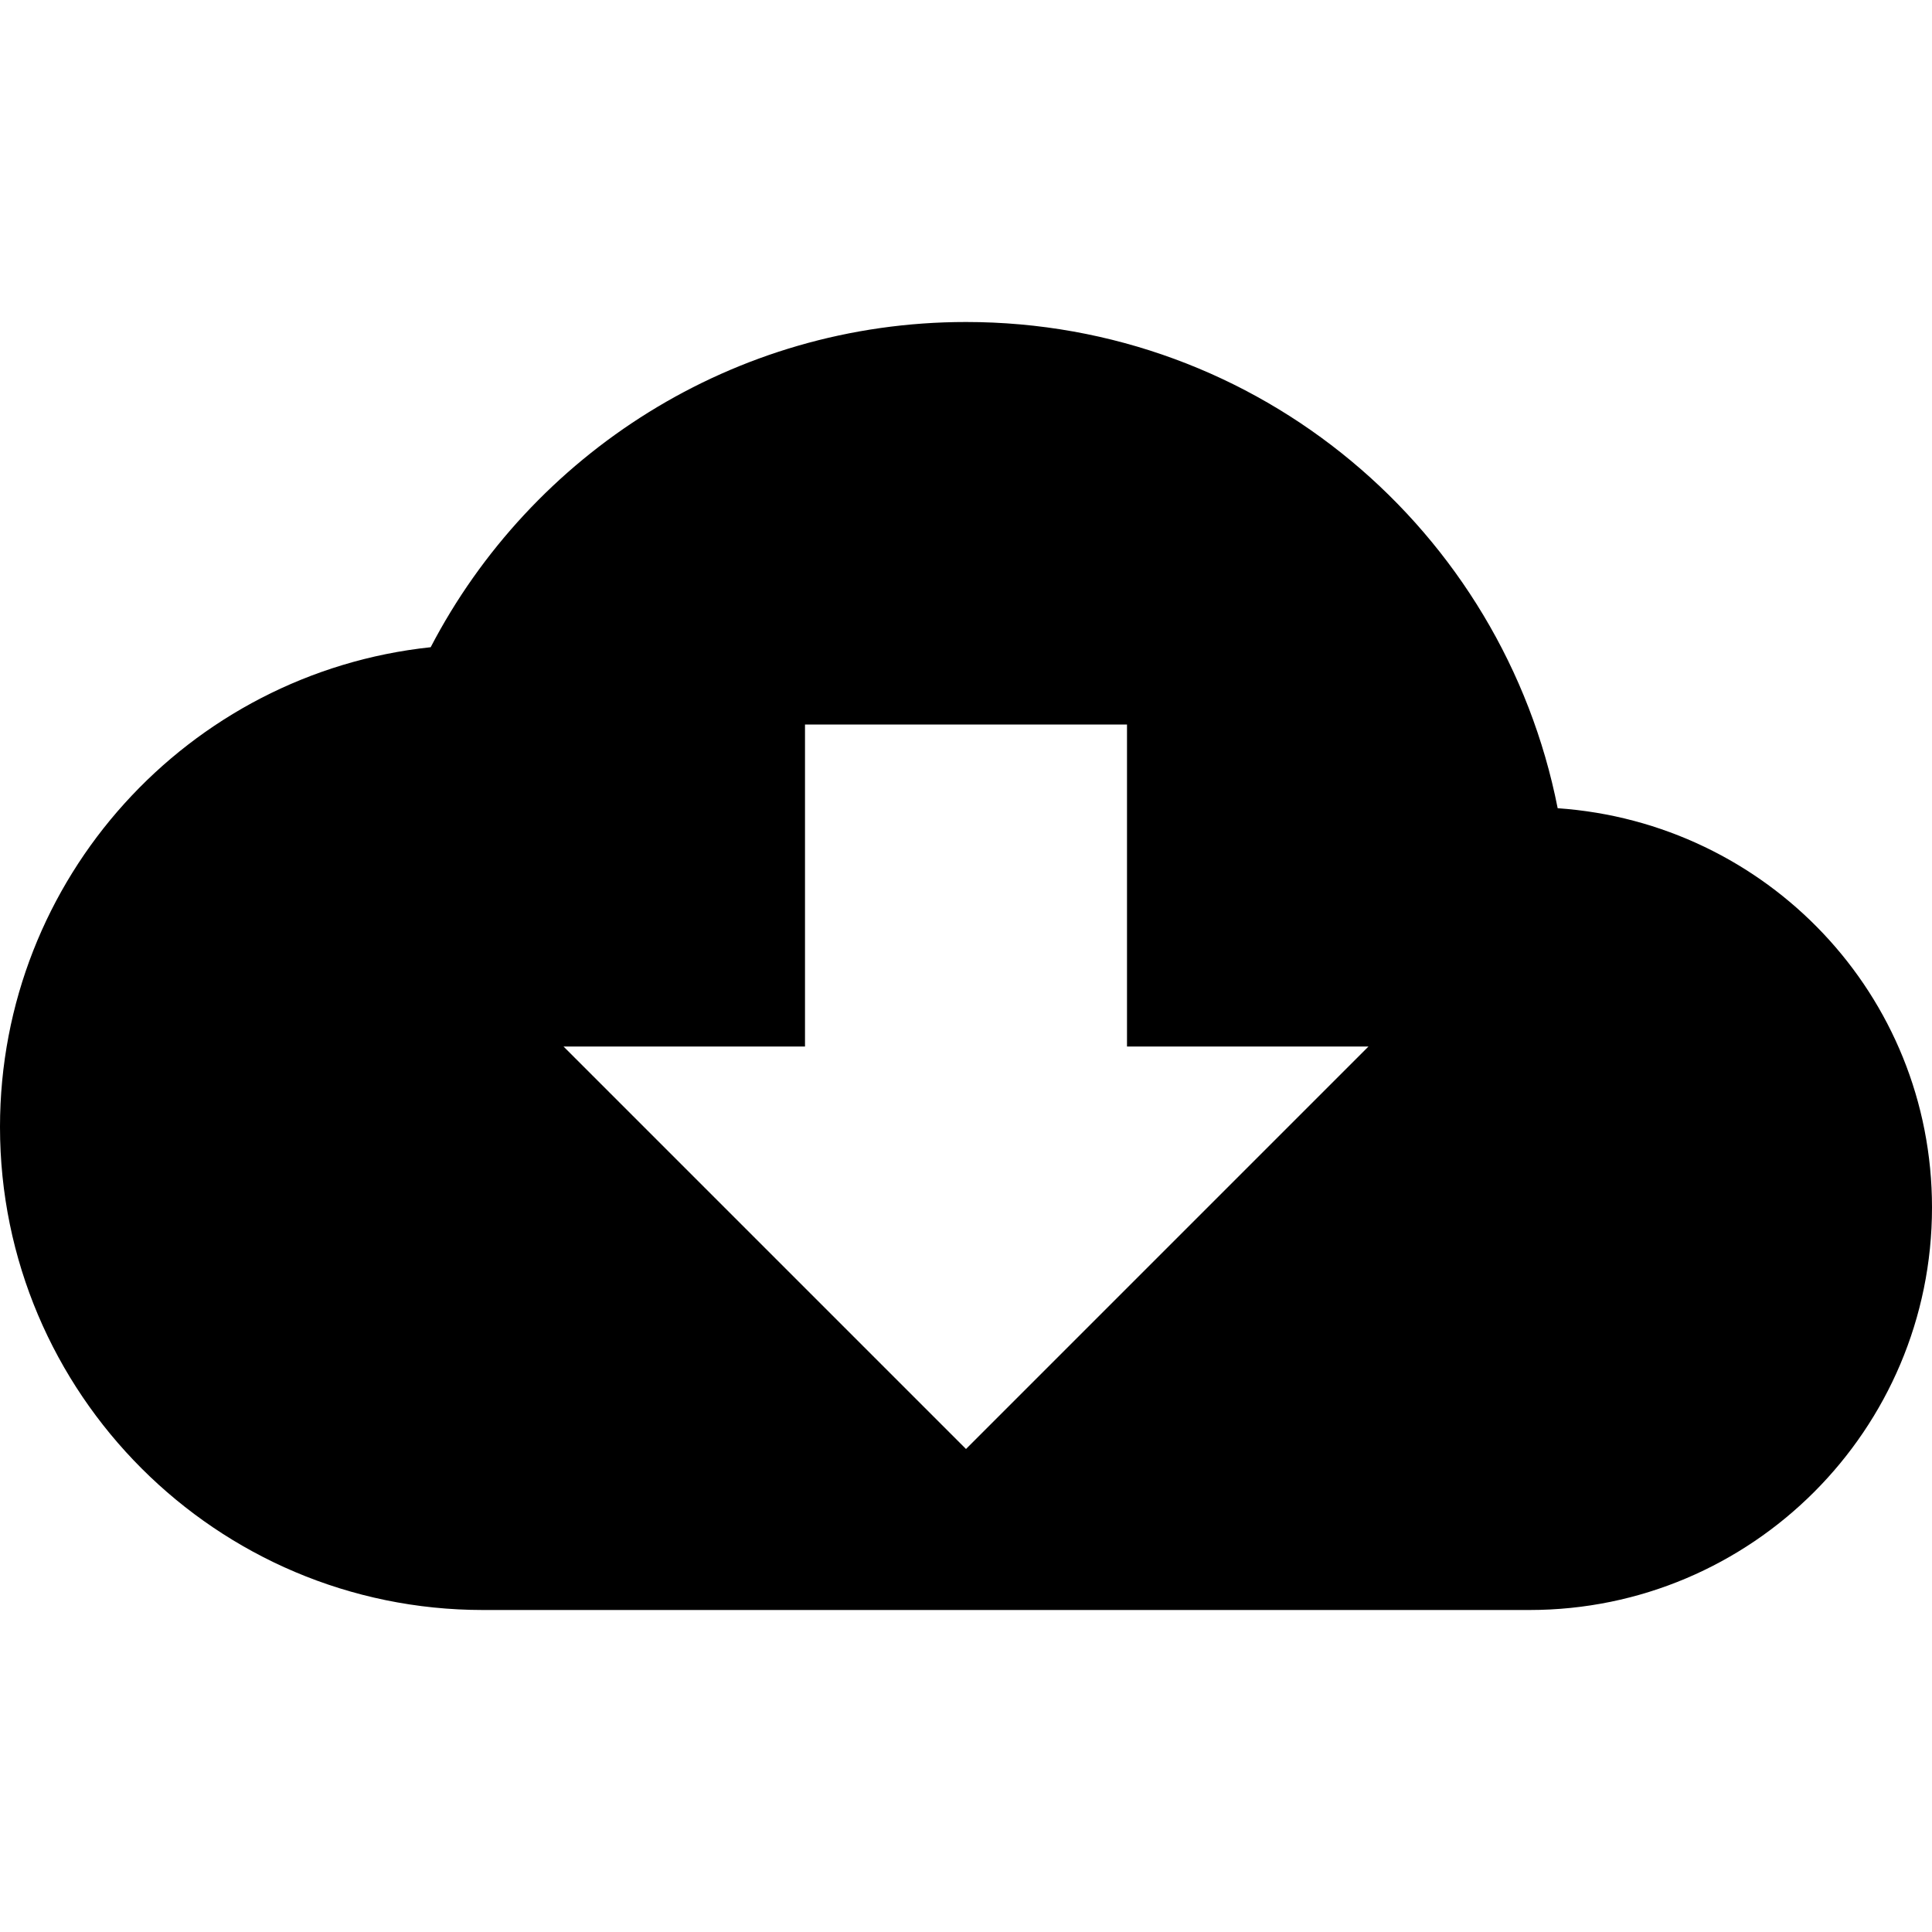
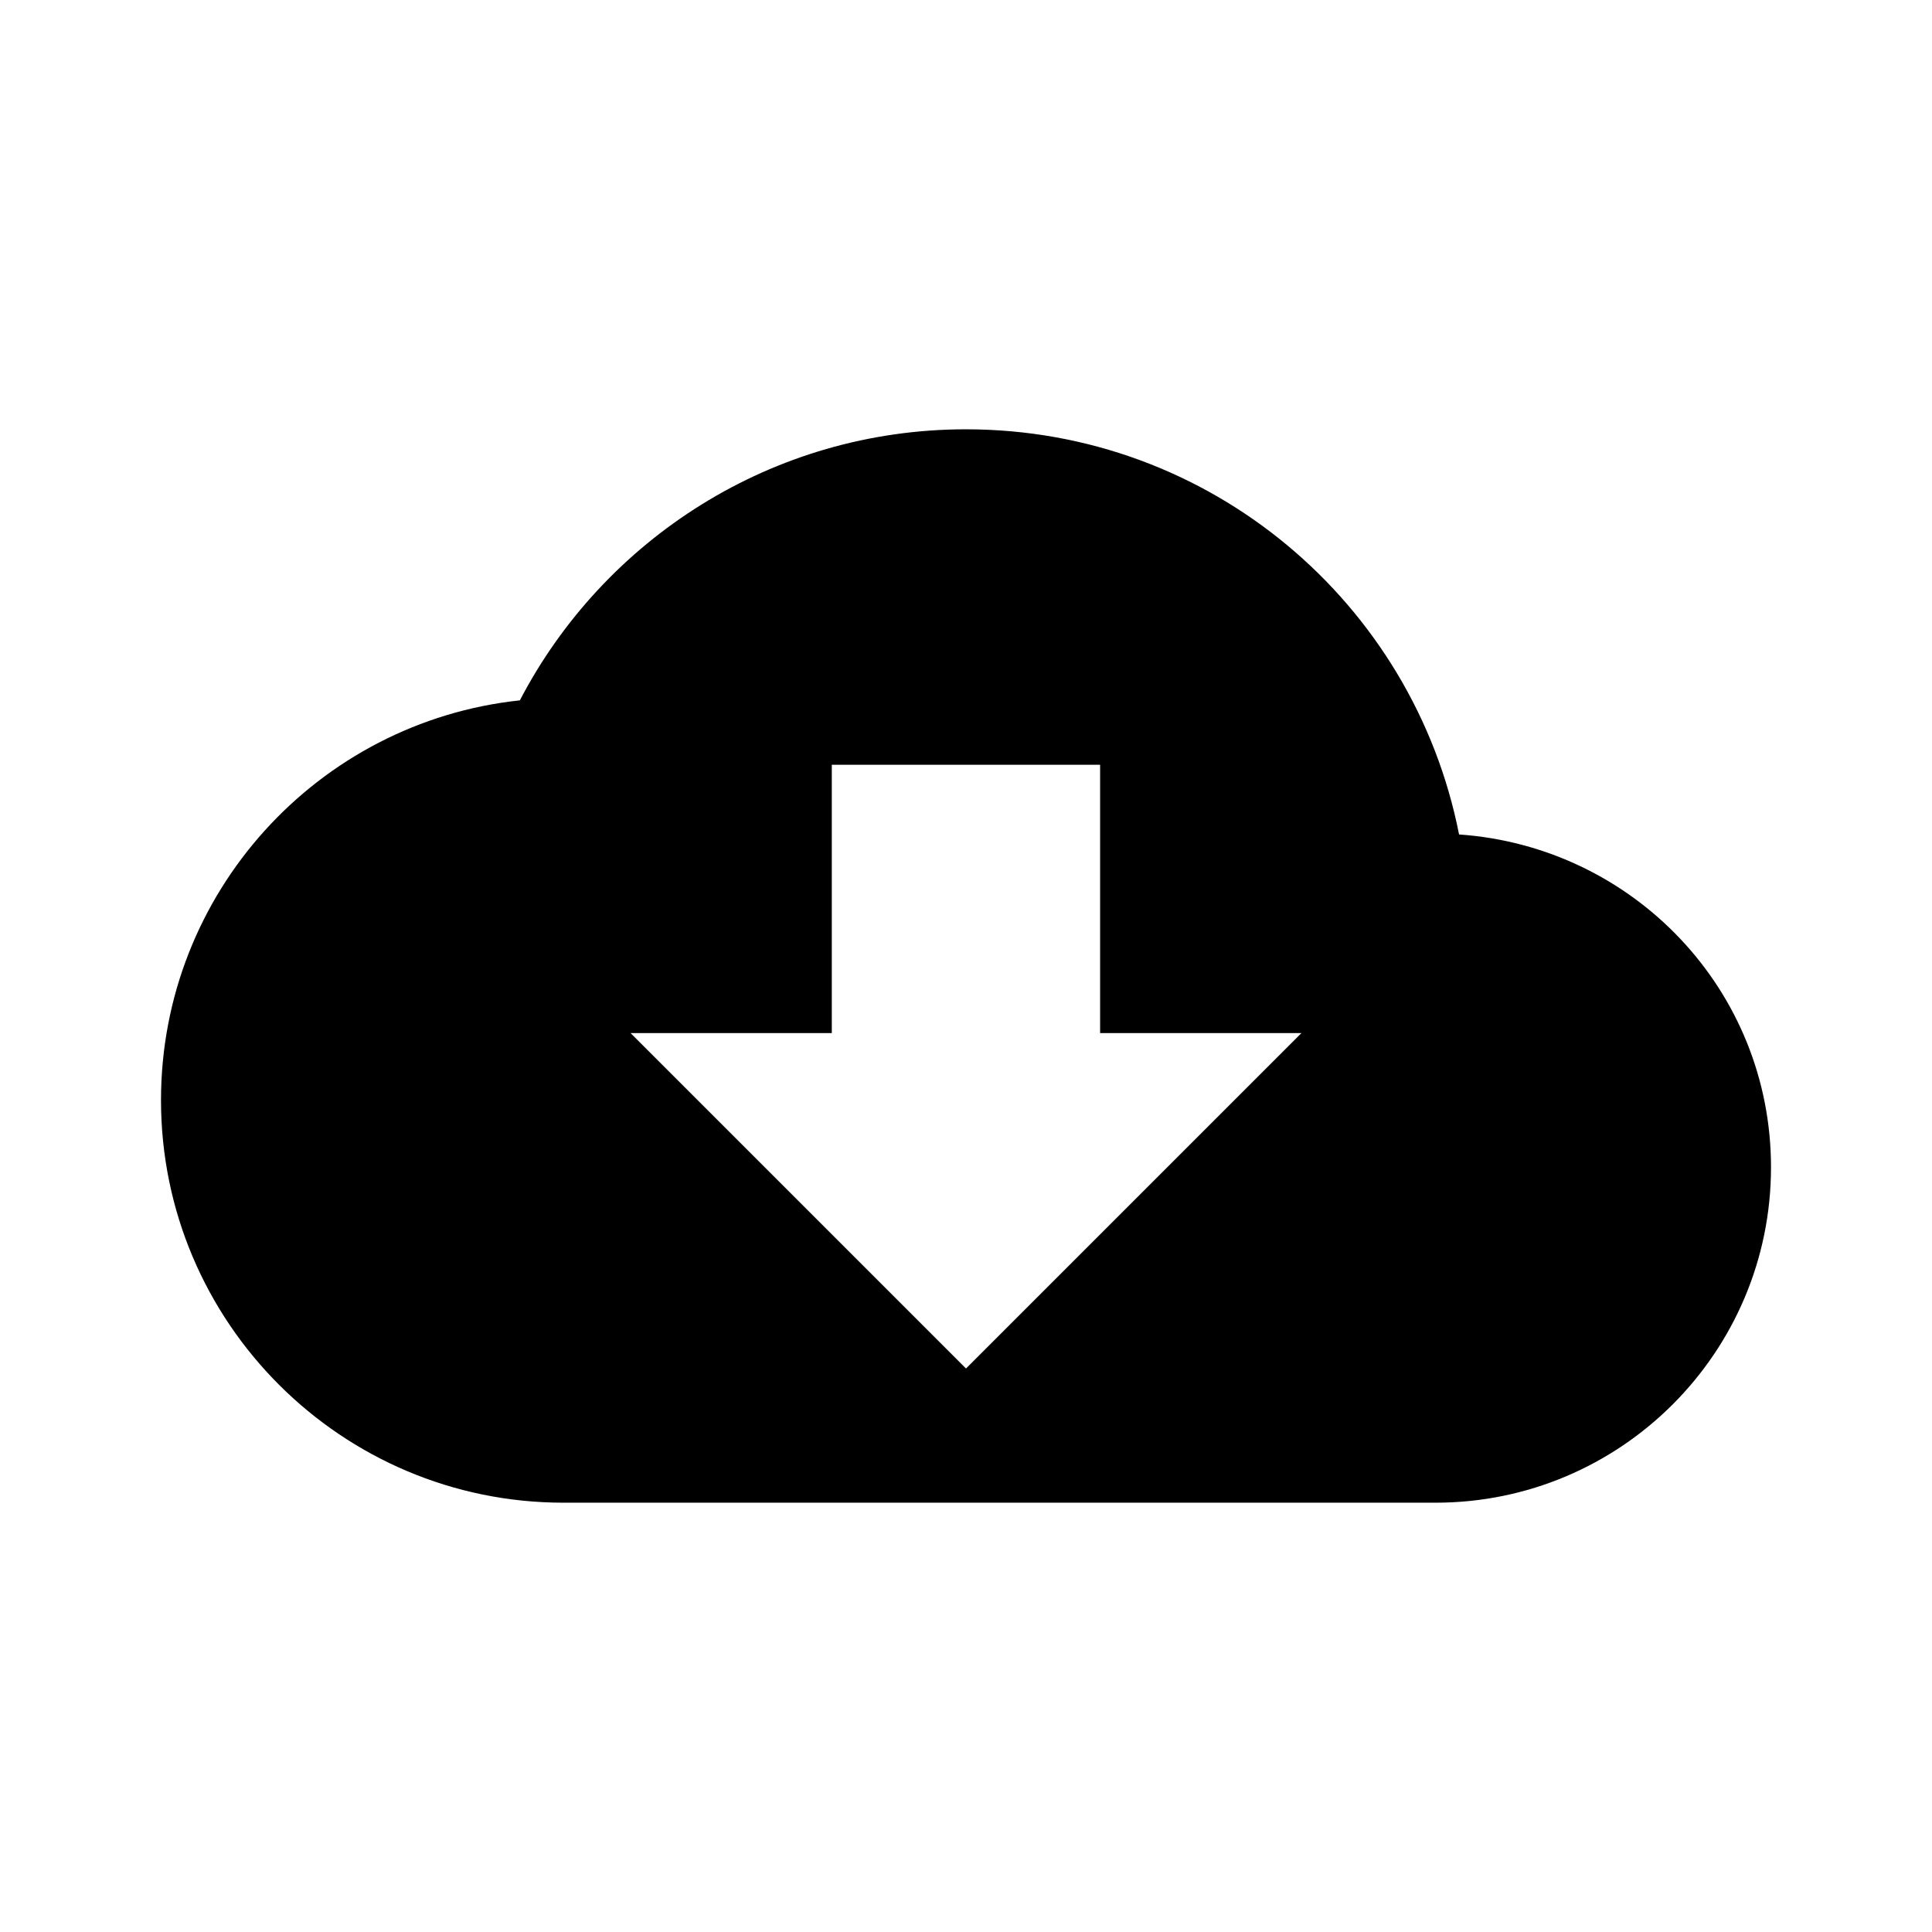
- <svg xmlns="http://www.w3.org/2000/svg" width="24" height="24" viewBox="0 0 24 24">
-   <path d="M0 0h24v24H0z" fill="none" />
-   <path d="M19.35 10.04C18.67 6.59 15.64 4 12 4 9.11 4 6.6 5.64 5.35 8.04 2.34 8.36 0 10.91 0 14c0 3.31 2.69 6 6 6h13c2.76 0 5-2.24 5-5 0-2.64-2.05-4.78-4.65-4.96zM17 13l-5 5-5-5h3V9h4v4h3z" />
+ <svg xmlns="http://www.w3.org/2000/svg" version="1.1" id="icon_cloud_download" x="0px" y="0px" width="24px" height="24px" viewBox="0 0 24 24" enable-background="new 0 0 24 24" xml:space="preserve">
+   <path d="M18.125,10.366C17.559,7.491,15.034,5.333,12,5.333C9.592,5.333,7.5,6.7,6.458,8.7C3.95,8.967,2,11.092,2,13.667  c0,2.759,2.242,5,5,5h10.833c2.3,0,4.167-1.867,4.167-4.167C22,12.3,20.292,10.517,18.125,10.366z M16.167,12.833L12,17  l-4.167-4.167h2.5V9.5h3.333v3.333H16.167z" />
</svg>
